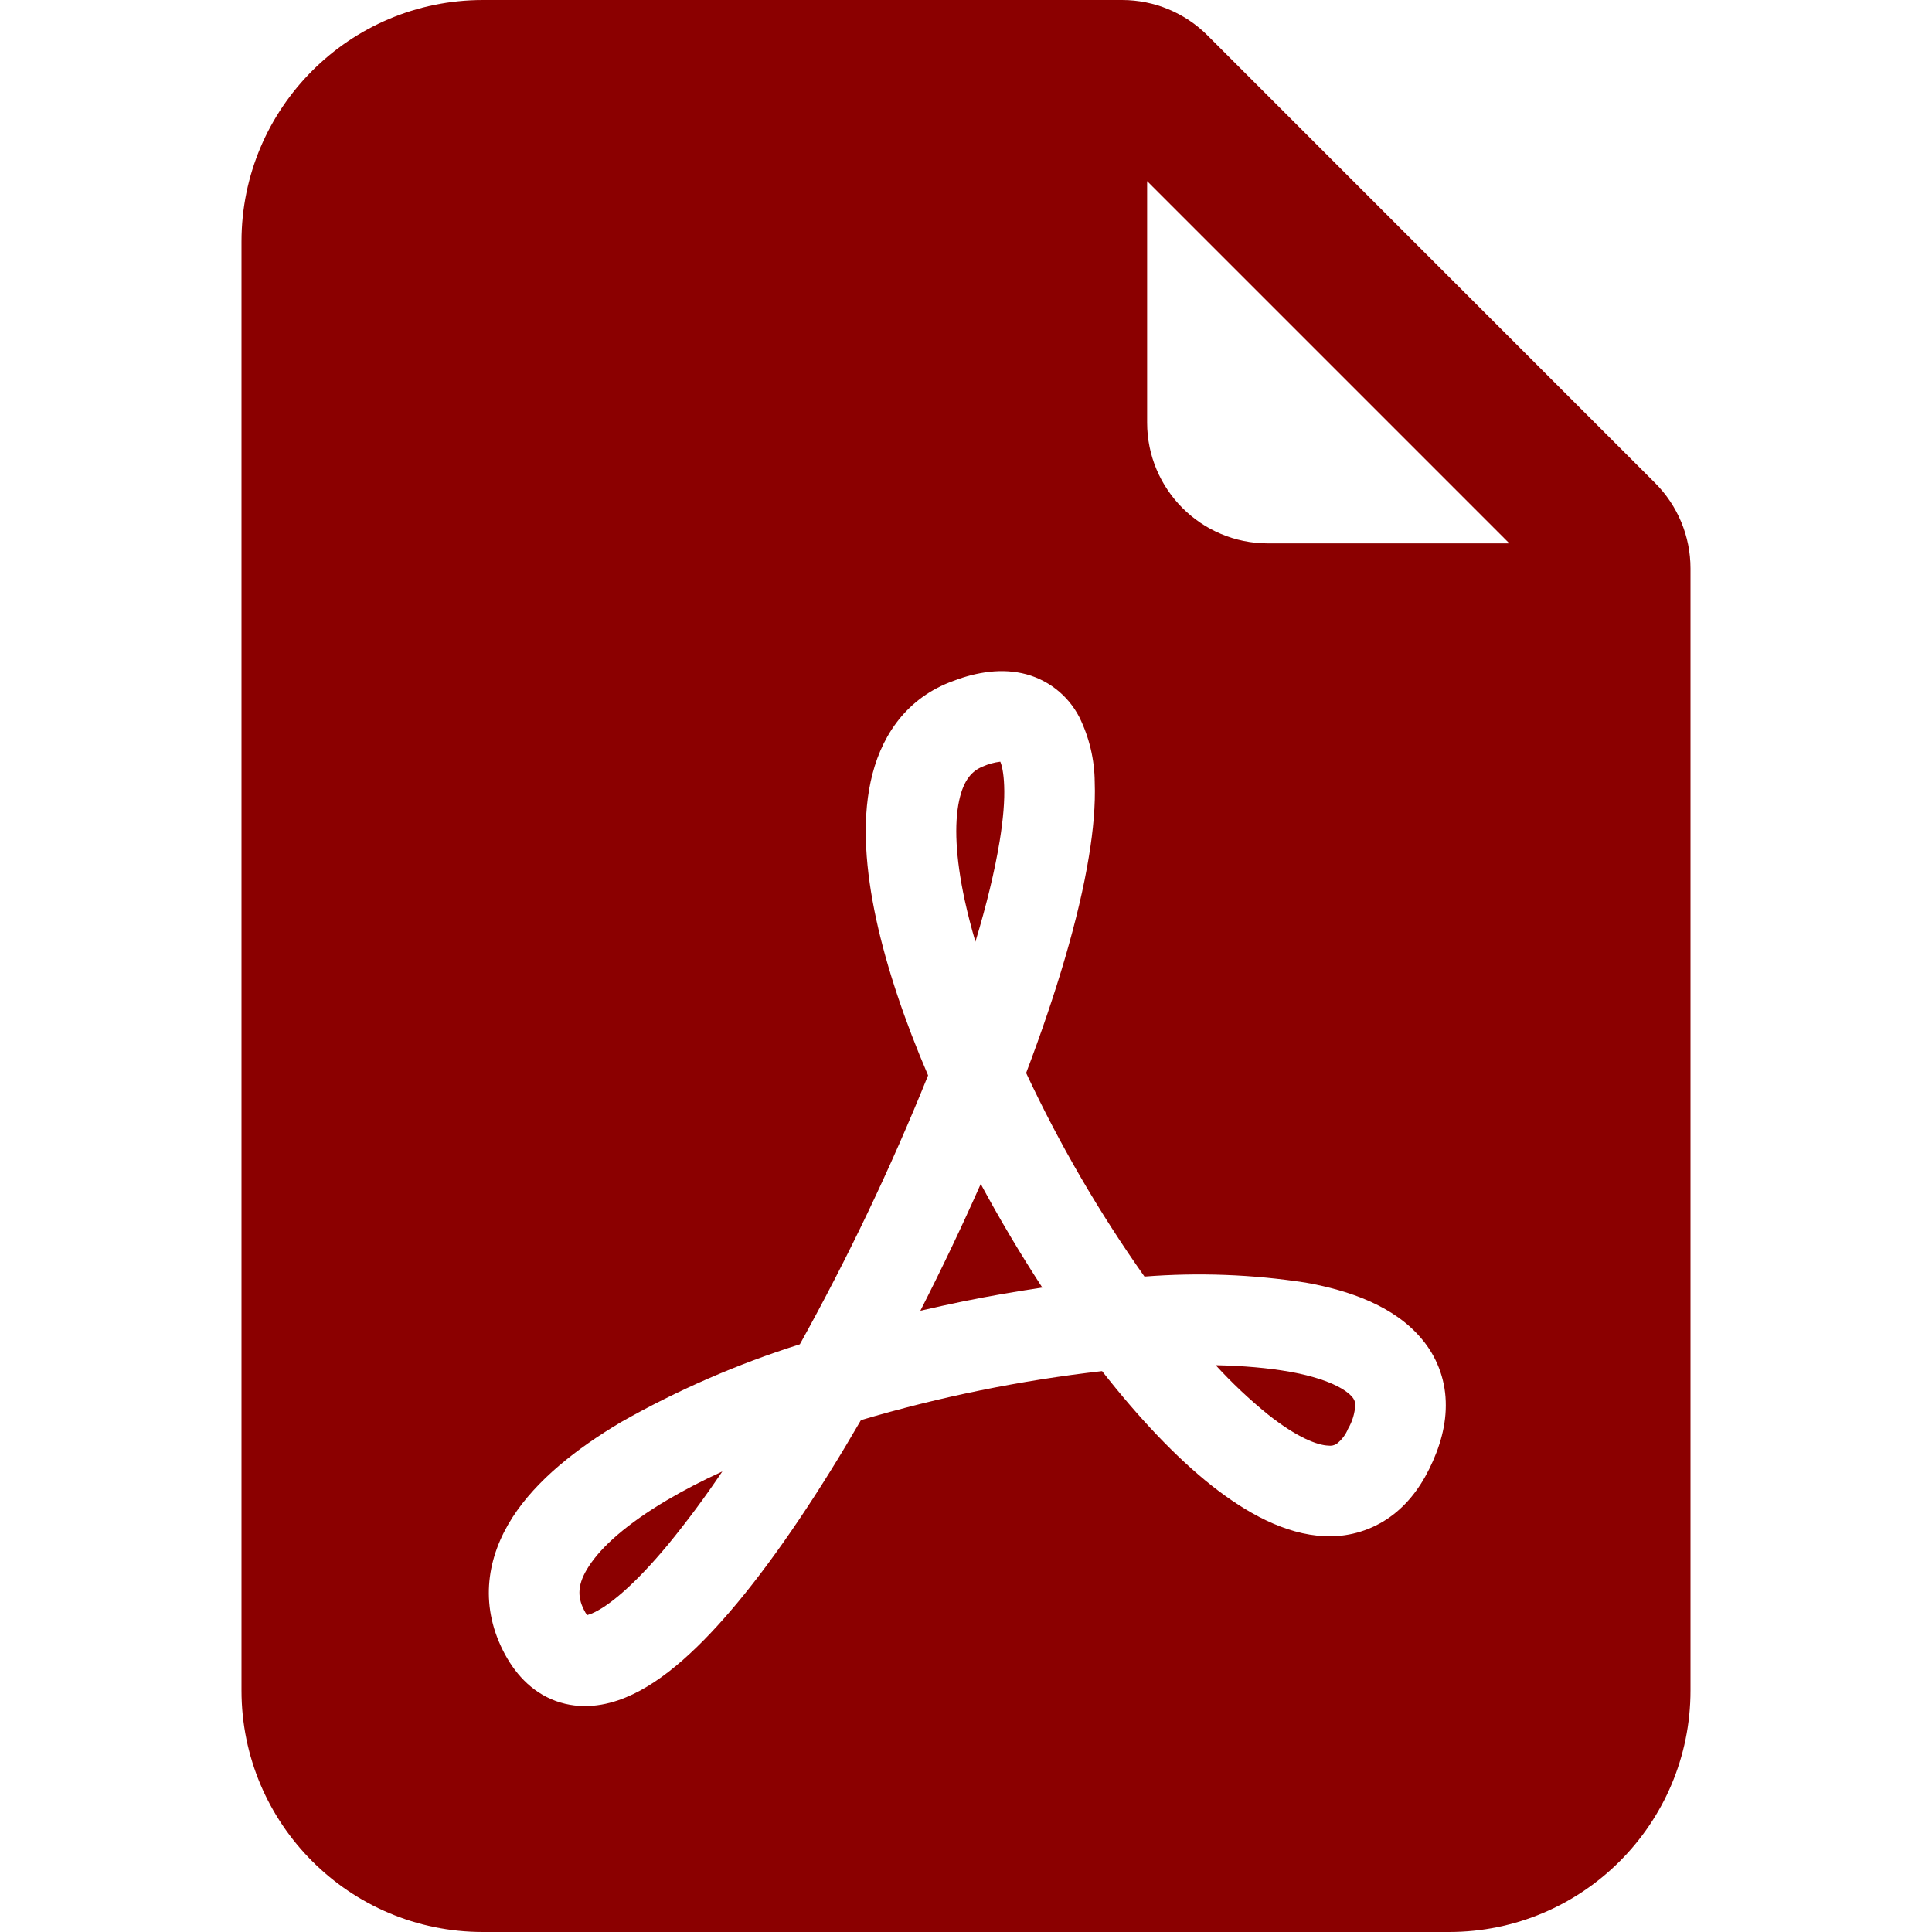
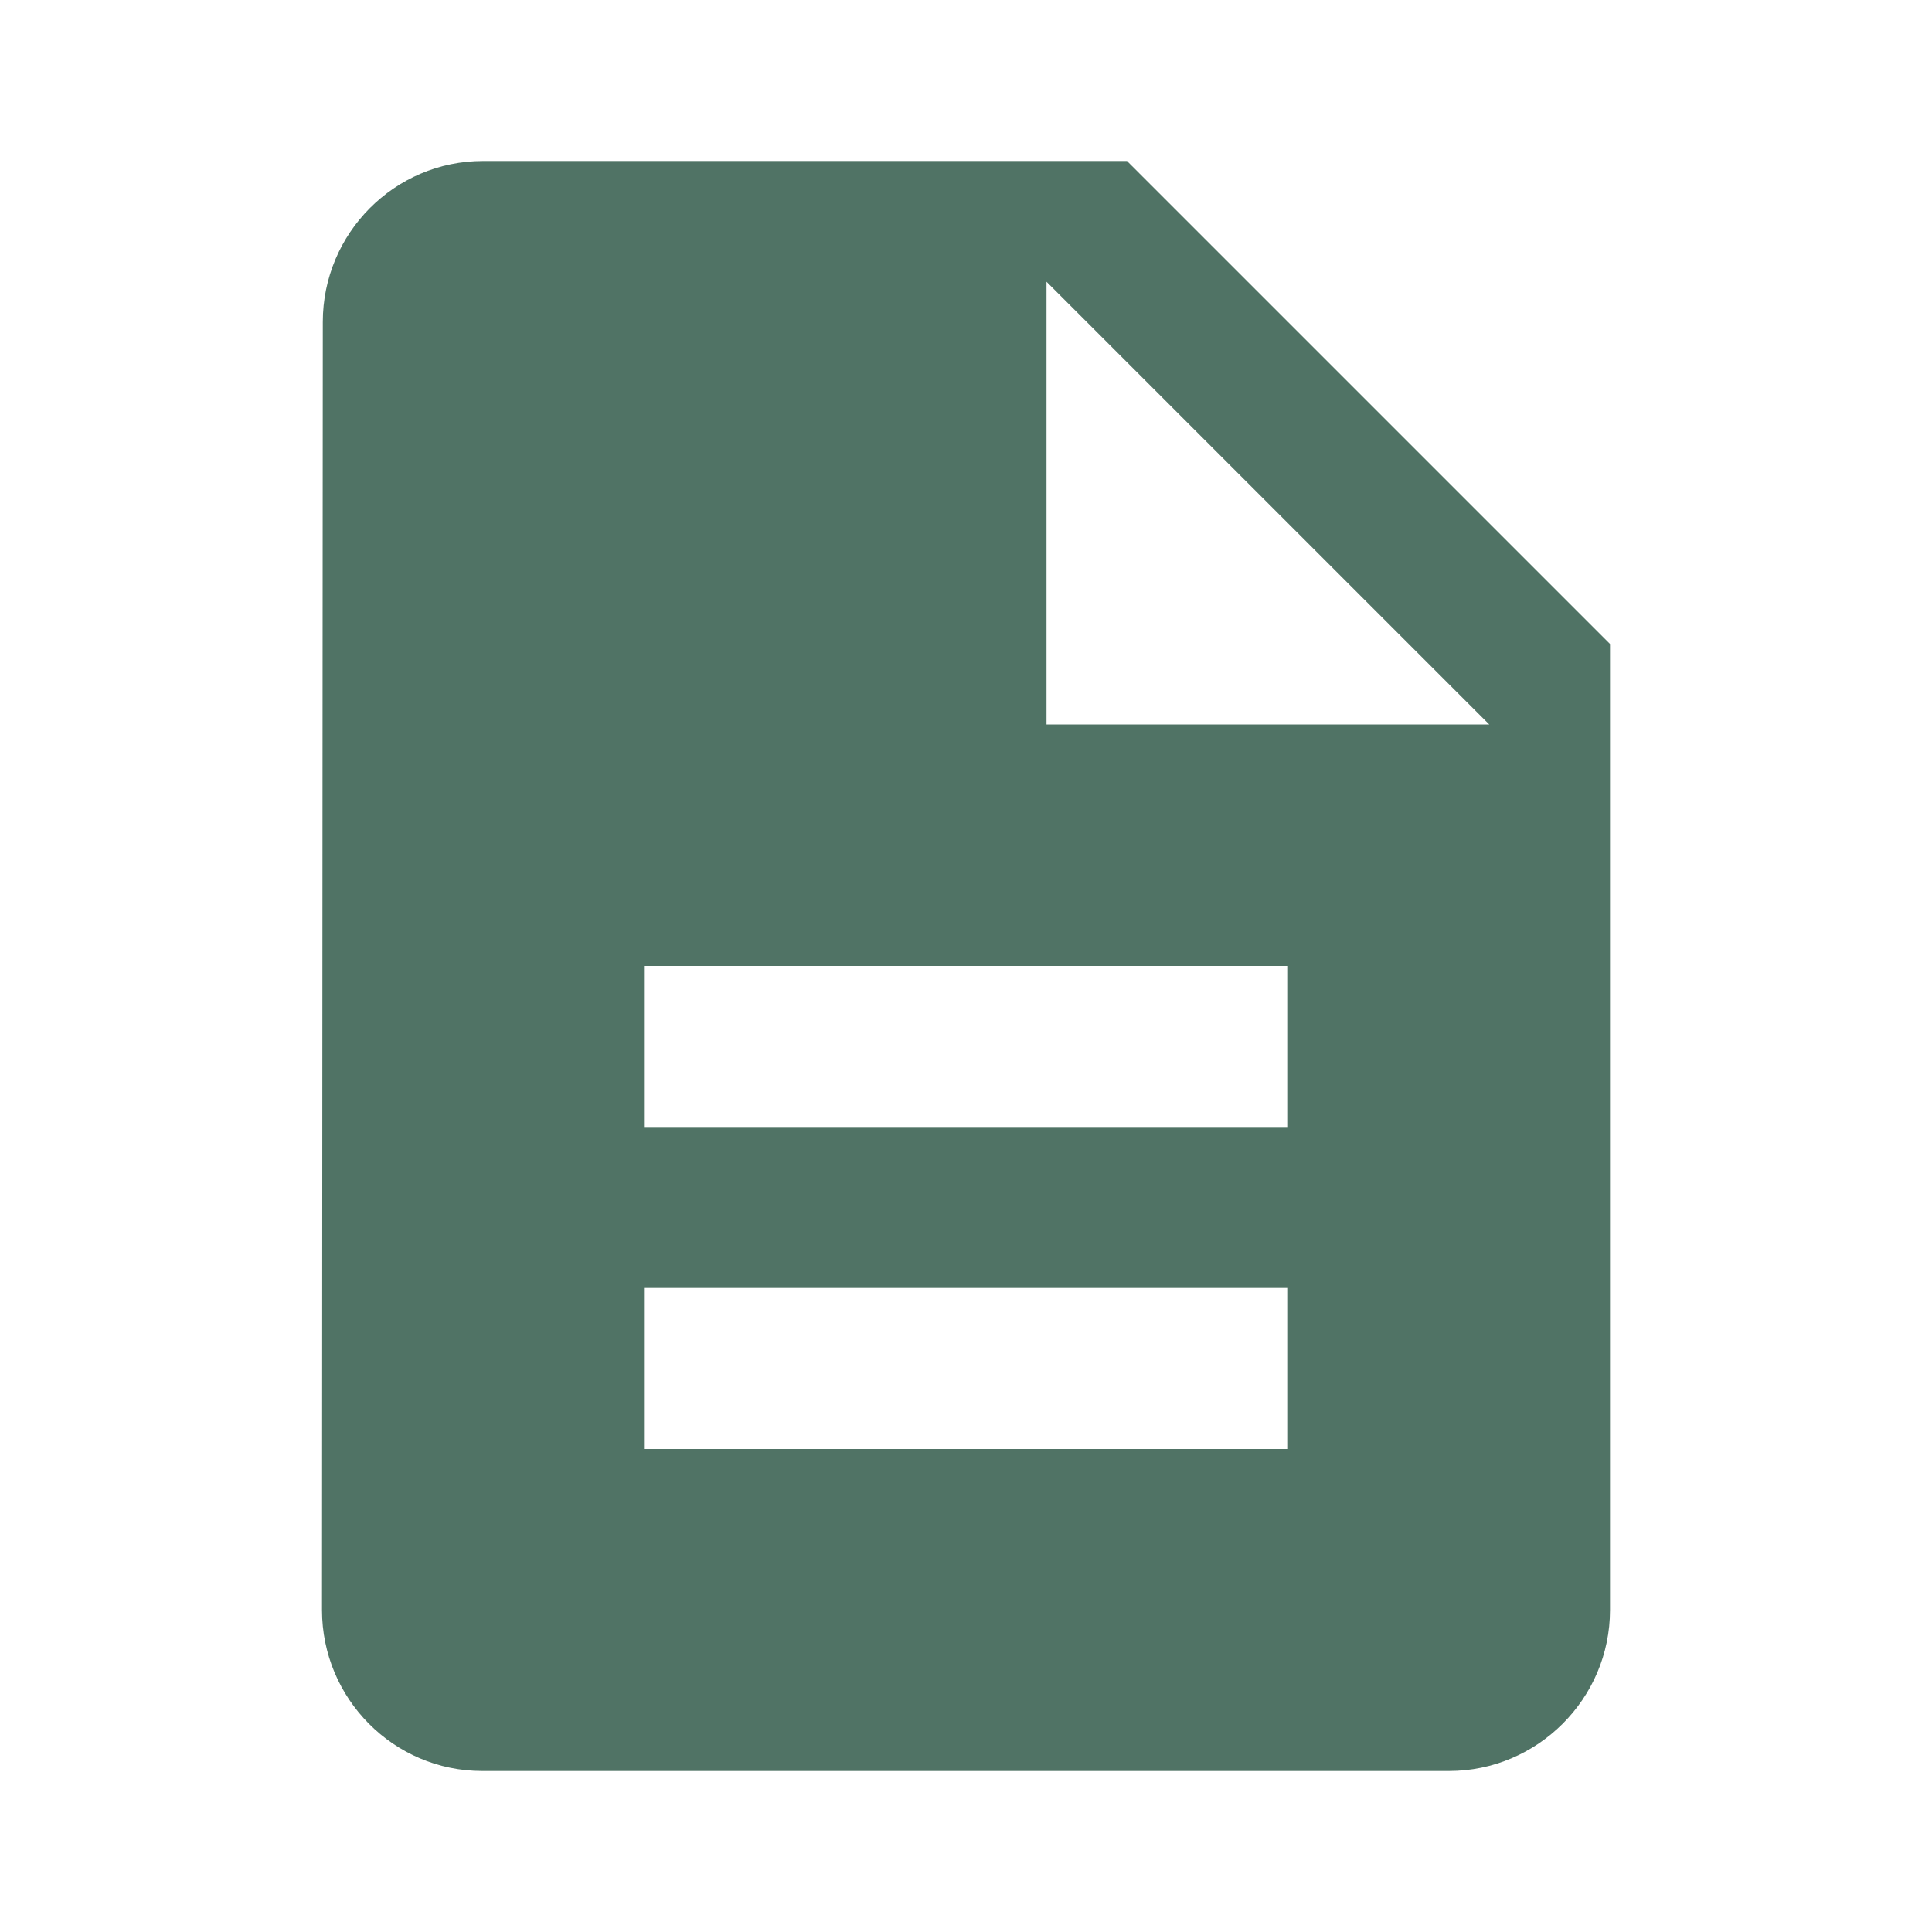
- <svg xmlns="http://www.w3.org/2000/svg" width="16" height="16" fill="darkred" class="bi bi-file-earmark-pdf-fill" viewBox="0 0 16 16">
-   <path d="M5.523 12.424q.21-.124.459-.238a8 8 0 0 1-.45.606c-.28.337-.498.516-.635.572l-.035.012a.3.3 0 0 1-.026-.044c-.056-.11-.054-.216.04-.36.106-.165.319-.354.647-.548m2.455-1.647q-.178.037-.356.078a21 21 0 0 0 .5-1.05 12 12 0 0 0 .51.858q-.326.048-.654.114m2.525.939a4 4 0 0 1-.435-.41q.344.007.612.054c.317.057.466.147.518.209a.1.1 0 0 1 .026.064.44.44 0 0 1-.06.2.3.3 0 0 1-.094.124.1.1 0 0 1-.069.015c-.09-.003-.258-.066-.498-.256M8.278 6.97c-.04.244-.108.524-.2.829a5 5 0 0 1-.089-.346c-.076-.353-.087-.63-.046-.822.038-.177.11-.248.196-.283a.5.5 0 0 1 .145-.04c.013.03.028.092.032.198q.008.183-.038.465z" />
-   <path fill-rule="evenodd" d="M4 0h5.293A1 1 0 0 1 10 .293L13.707 4a1 1 0 0 1 .293.707V14a2 2 0 0 1-2 2H4a2 2 0 0 1-2-2V2a2 2 0 0 1 2-2m5.5 1.5v2a1 1 0 0 0 1 1h2zM4.165 13.668c.09.18.23.343.438.419.207.075.412.04.58-.03.318-.13.635-.436.926-.786.333-.401.683-.927 1.021-1.51a11.7 11.7 0 0 1 1.997-.406c.3.383.61.713.91.95.28.22.603.403.934.417a.86.86 0 0 0 .51-.138c.155-.101.27-.247.354-.416.09-.181.145-.37.138-.563a.84.84 0 0 0-.2-.518c-.226-.27-.596-.4-.96-.465a5.8 5.8 0 0 0-1.335-.05 11 11 0 0 1-.98-1.686c.25-.66.437-1.284.52-1.794.036-.218.055-.426.048-.614a1.24 1.24 0 0 0-.127-.538.7.7 0 0 0-.477-.365c-.202-.043-.41 0-.601.077-.377.15-.576.47-.651.823-.073.34-.04.736.046 1.136.088.406.238.848.43 1.295a20 20 0 0 1-1.062 2.227 7.7 7.7 0 0 0-1.482.645c-.37.22-.699.48-.897.787-.21.326-.275.714-.08 1.103" />
+ <svg xmlns="http://www.w3.org/2000/svg" height="24px" viewBox="0 0 24 24" width="24px" fill="#507365">
+   <path d="M0 0h24v24H0z" fill="none" />
+   <path d="M14 2H6c-1.1 0-1.99.9-1.99 2L4 20c0 1.1.89 2 1.99 2H18c1.1 0 2-.9 2-2V8l-6-6zm2 16H8v-2h8v2zm0-4H8v-2h8v2zm-3-5V3.5L18.5 9H13z" />
</svg>
